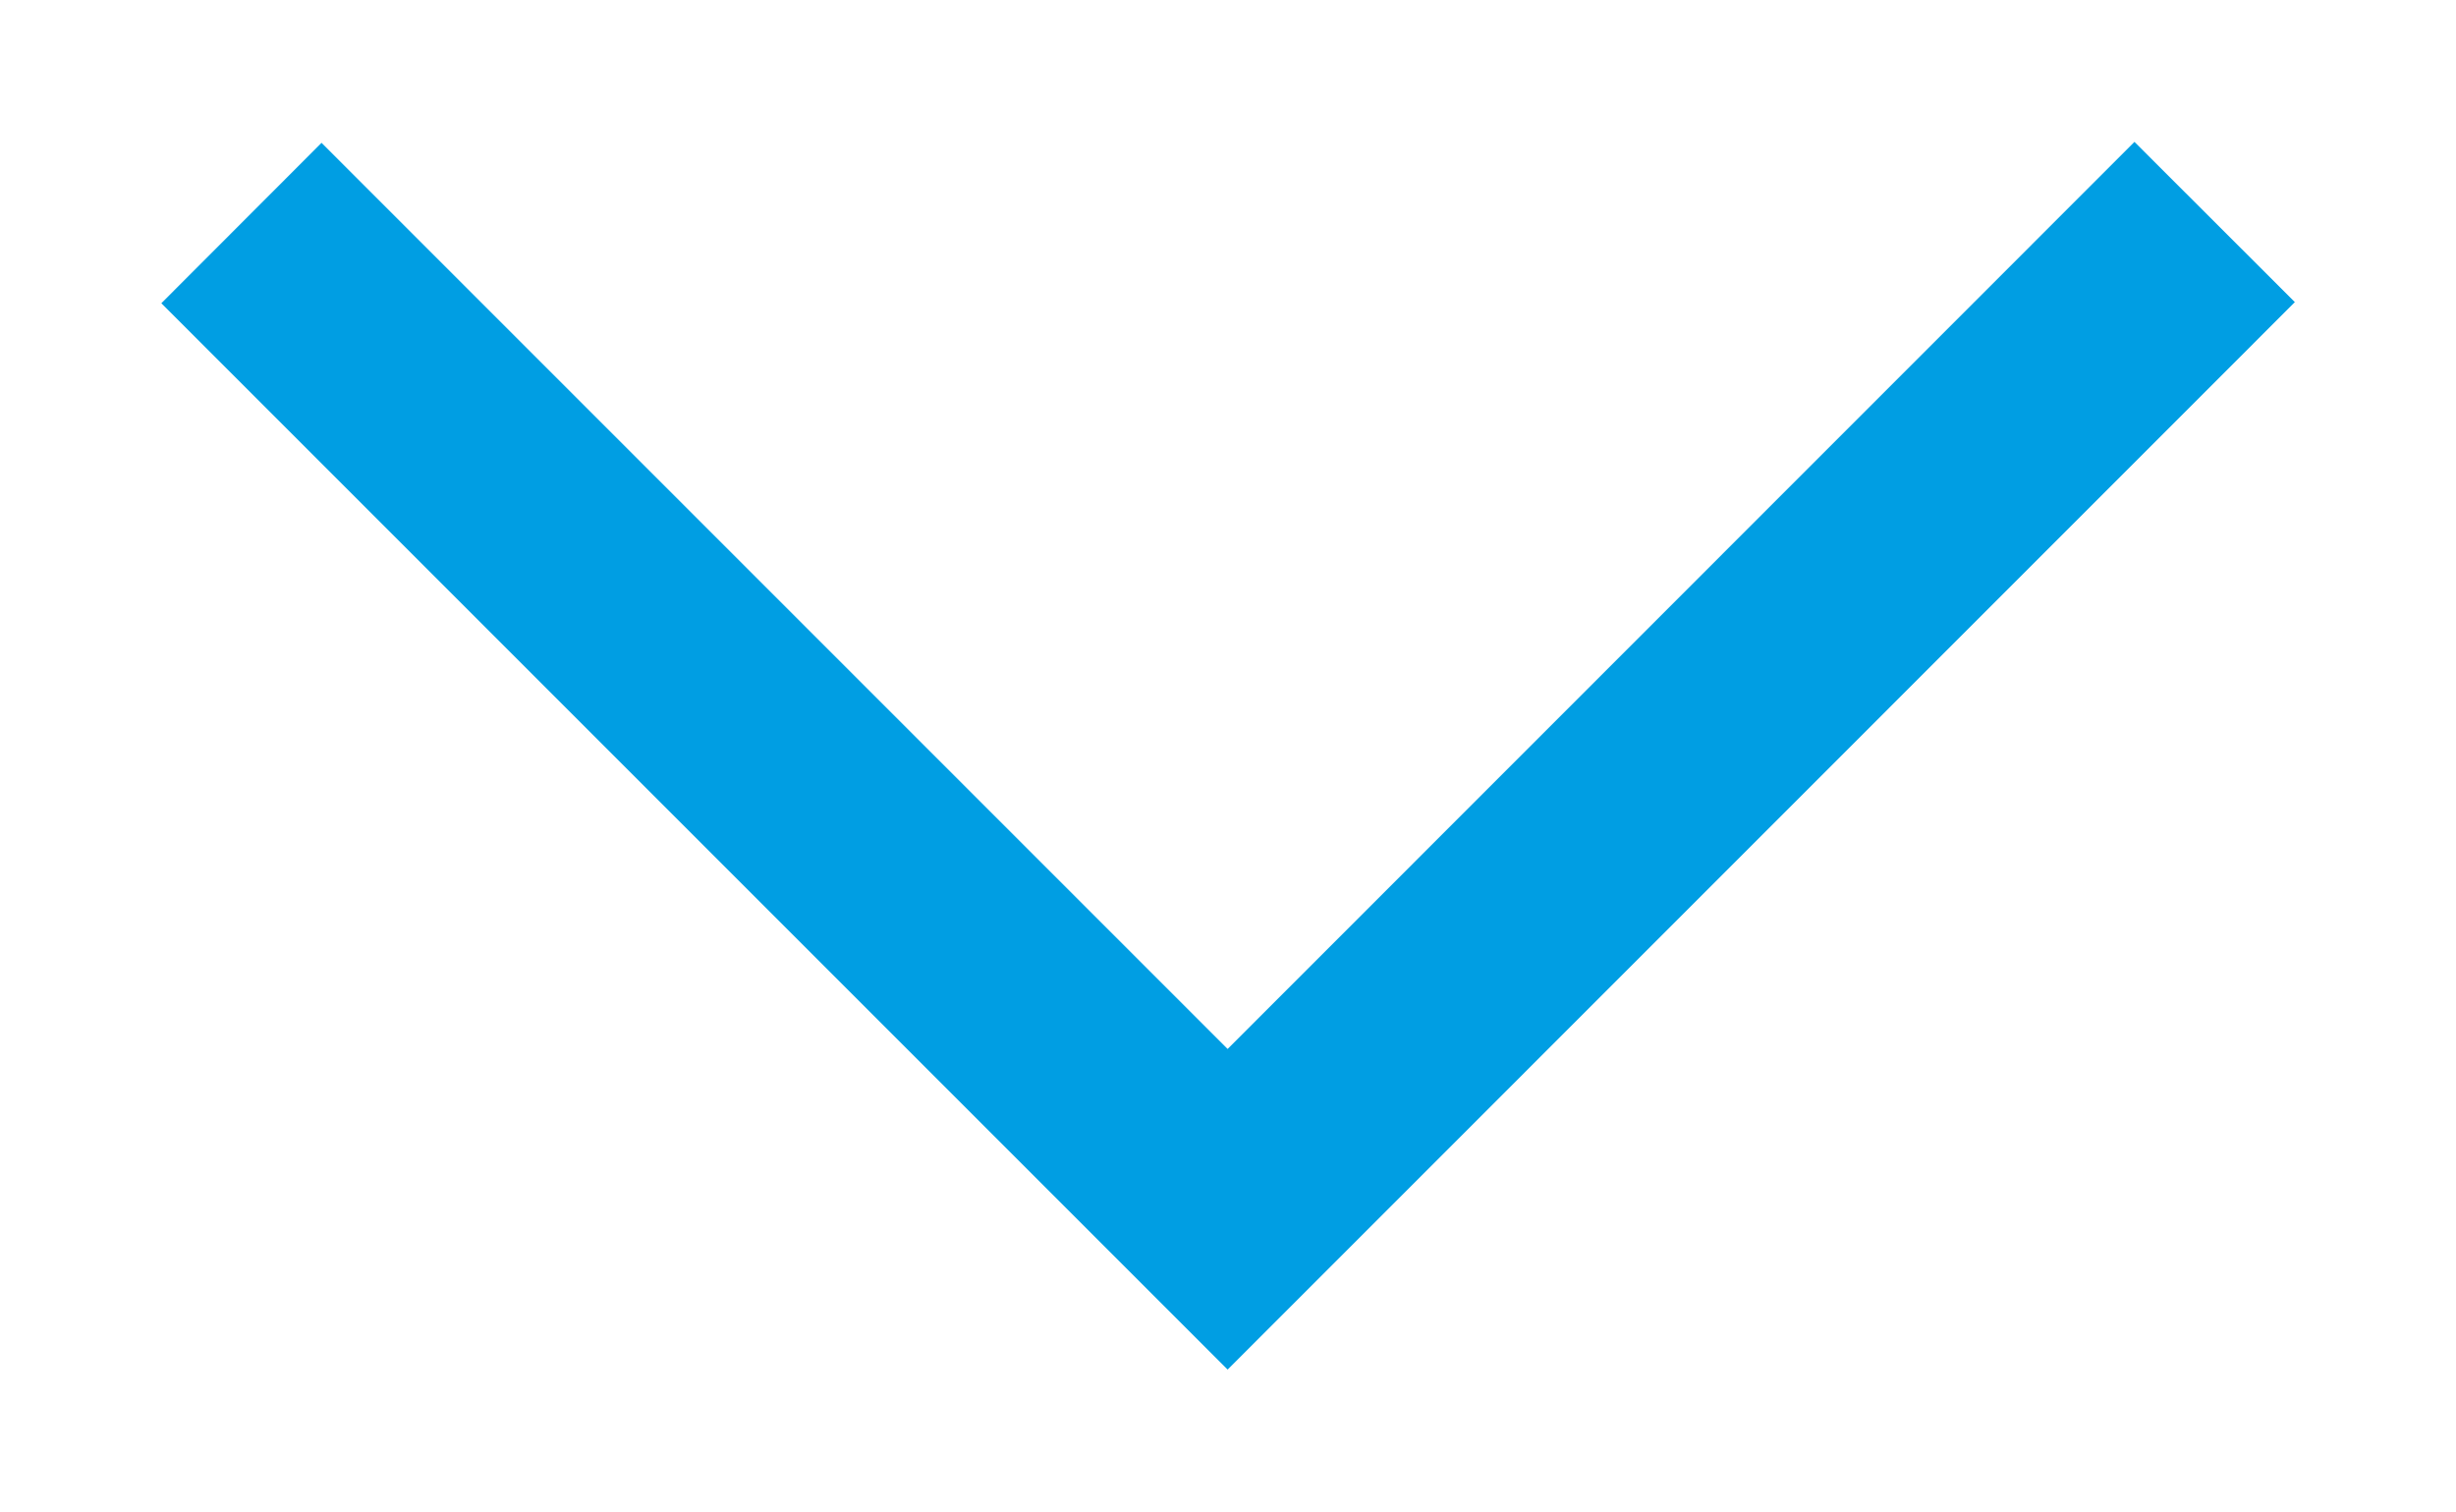
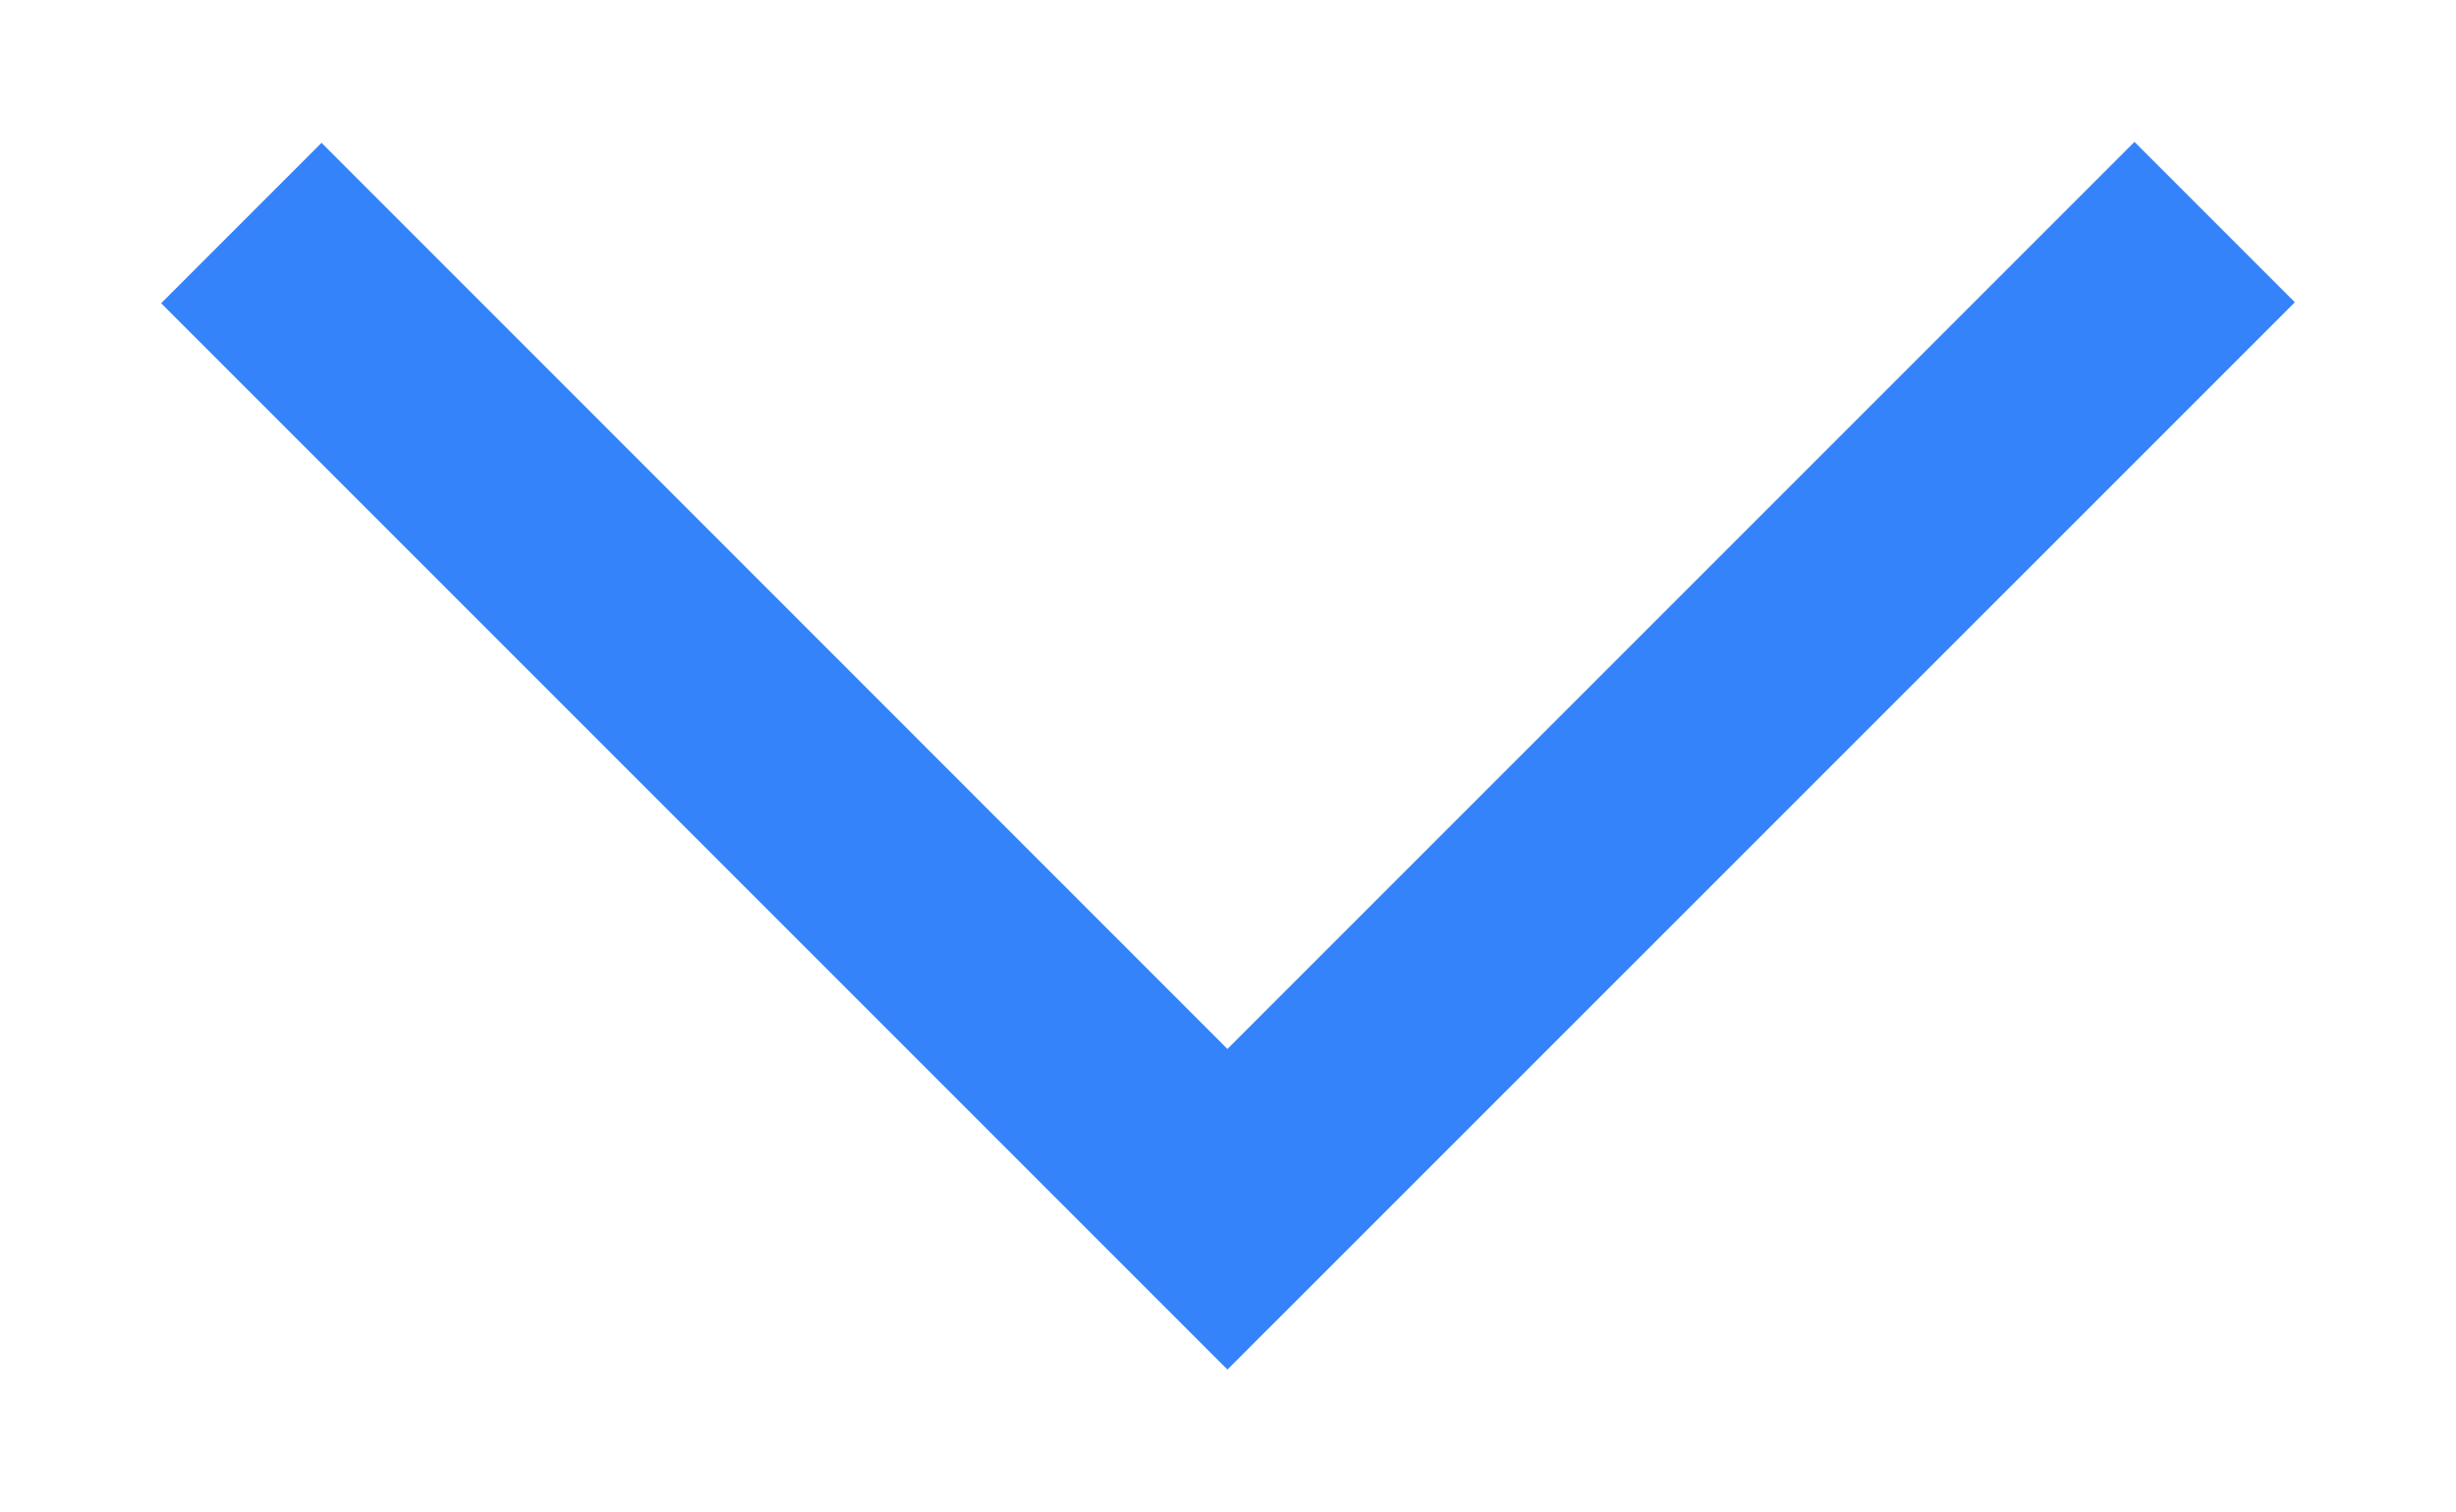
<svg xmlns="http://www.w3.org/2000/svg" width="13" height="8" viewBox="0 0 13 8" fill="none">
-   <path d="M1.702 0.756L6.498 5.552L11.298 0.751L12.147 1.599L6.498 7.249L0.854 1.605L1.702 0.756Z" fill="#009EE3" />
+   <path d="M1.702 0.756L6.497 5.552L11.298 0.751L12.147 1.6L6.497 7.249L0.853 1.605L1.702 0.756Z" fill="#3483FA" />
</svg>
